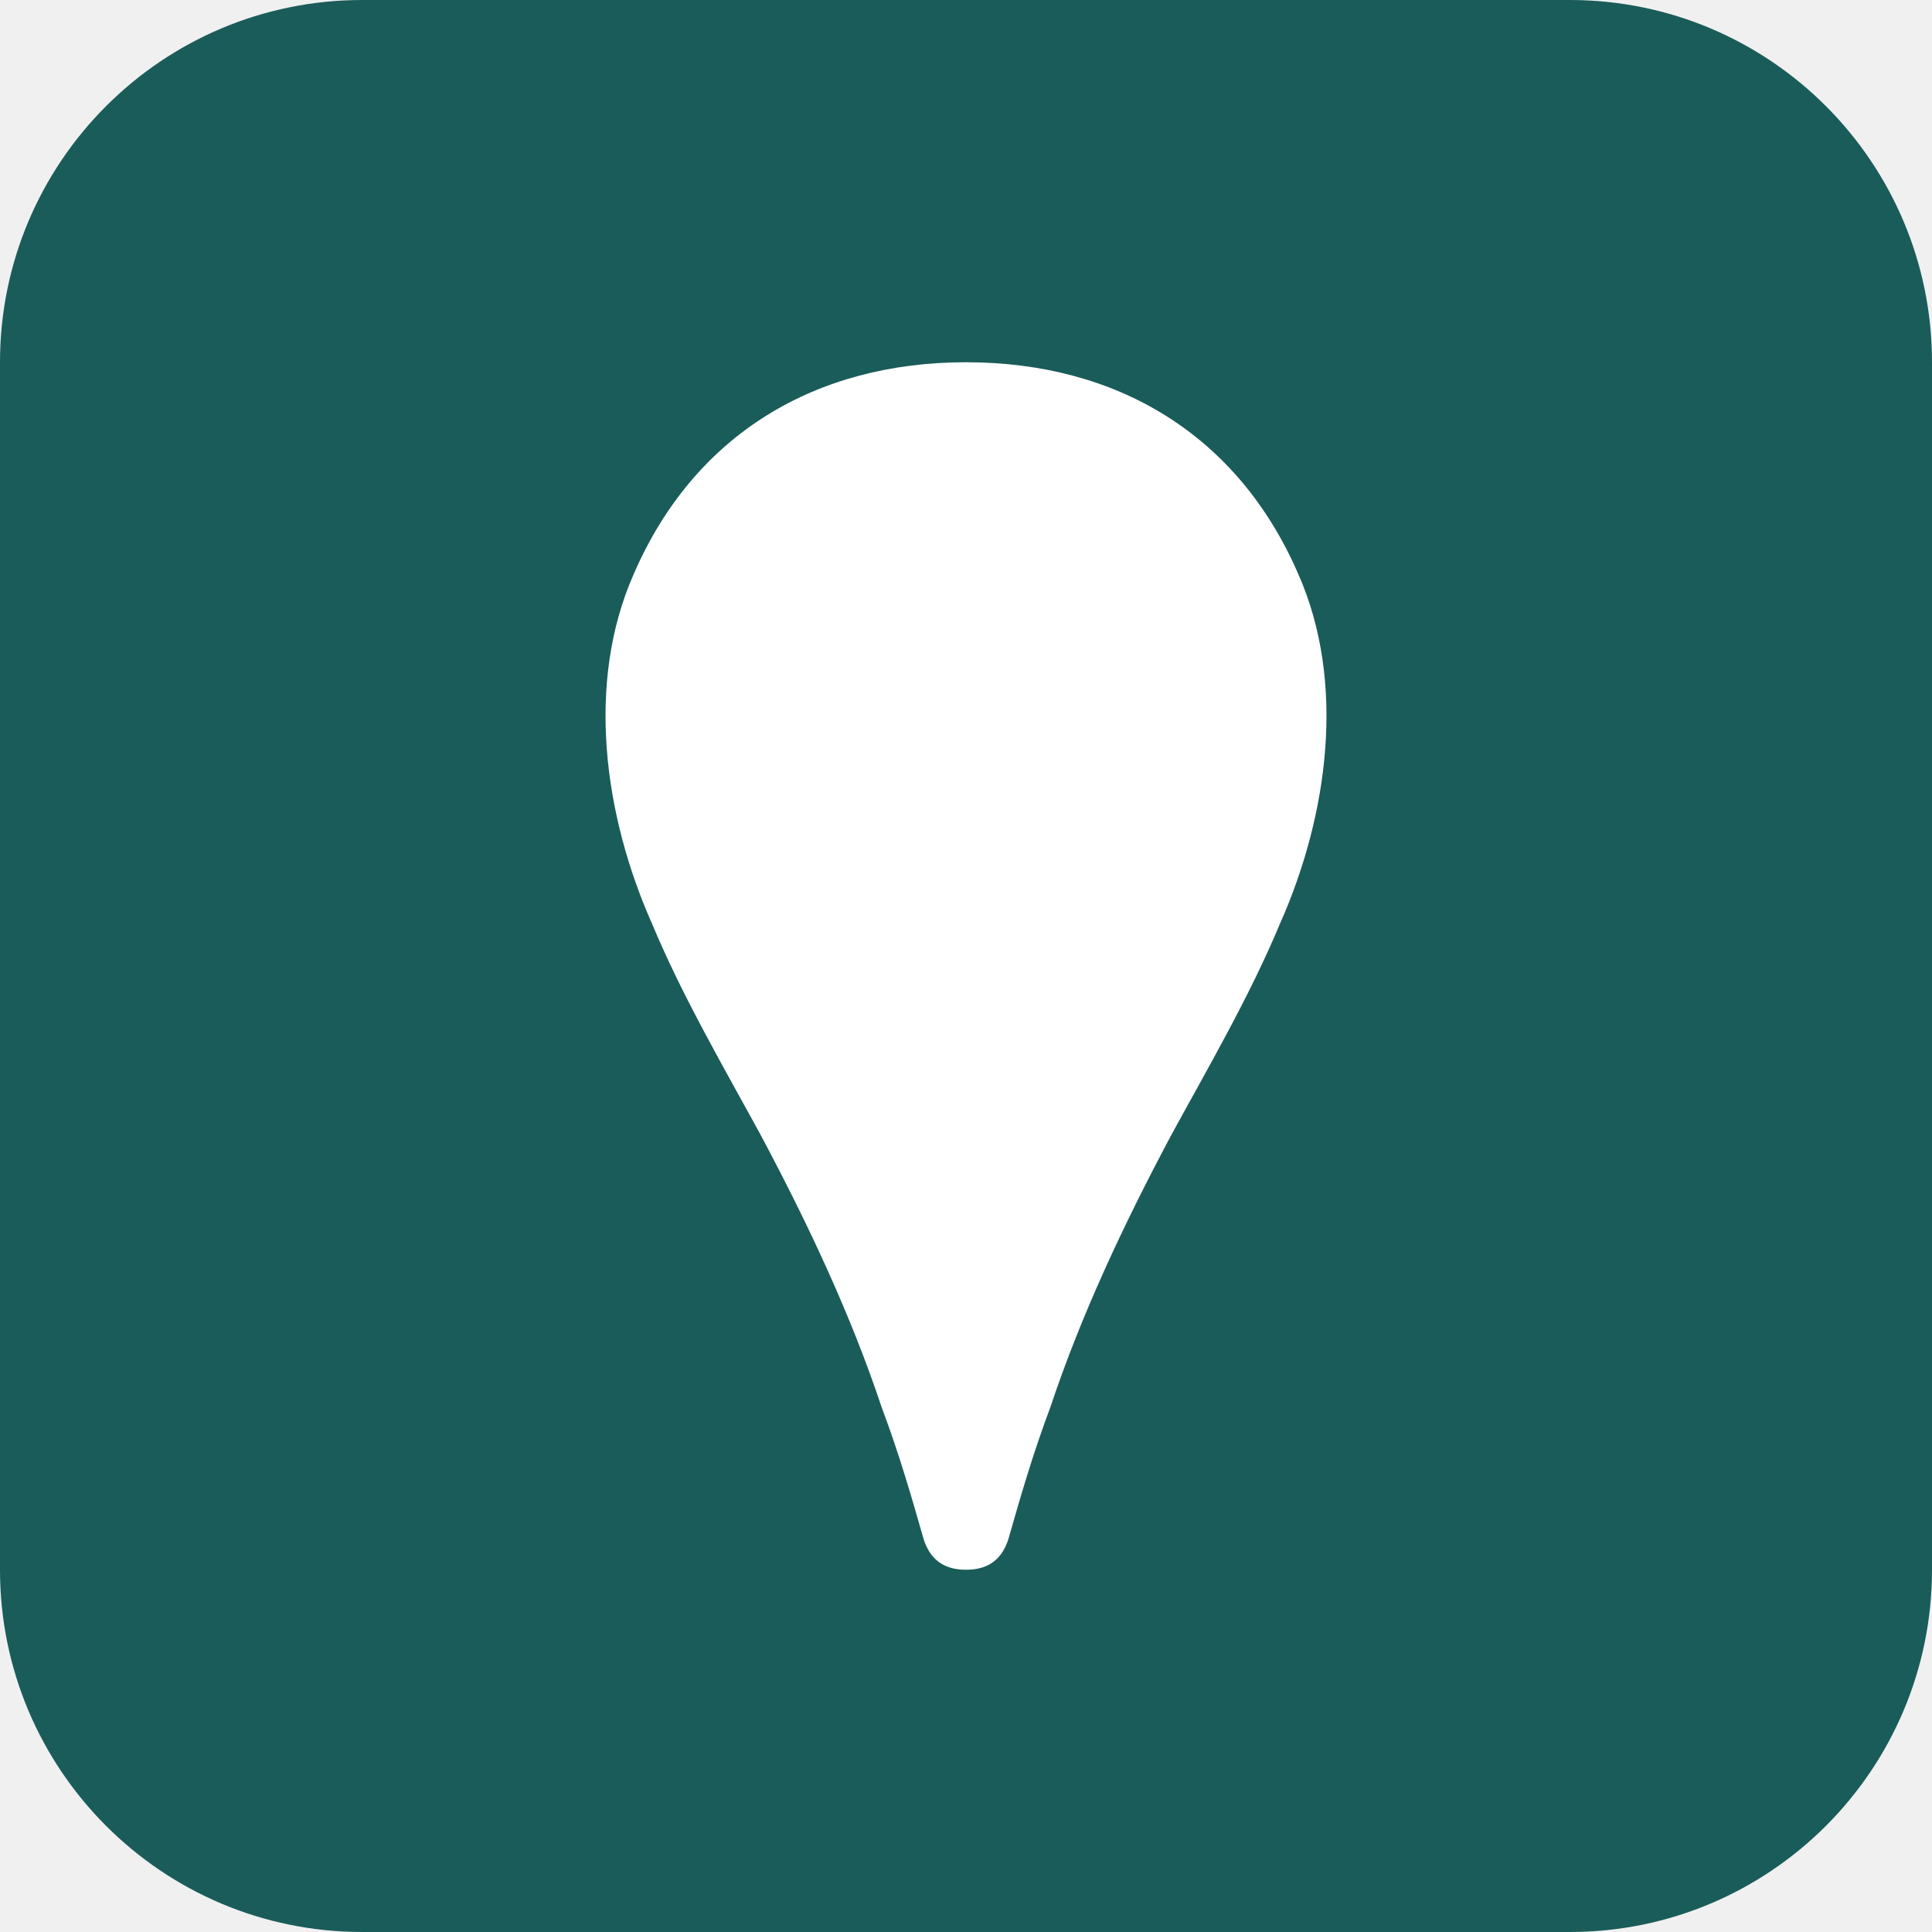
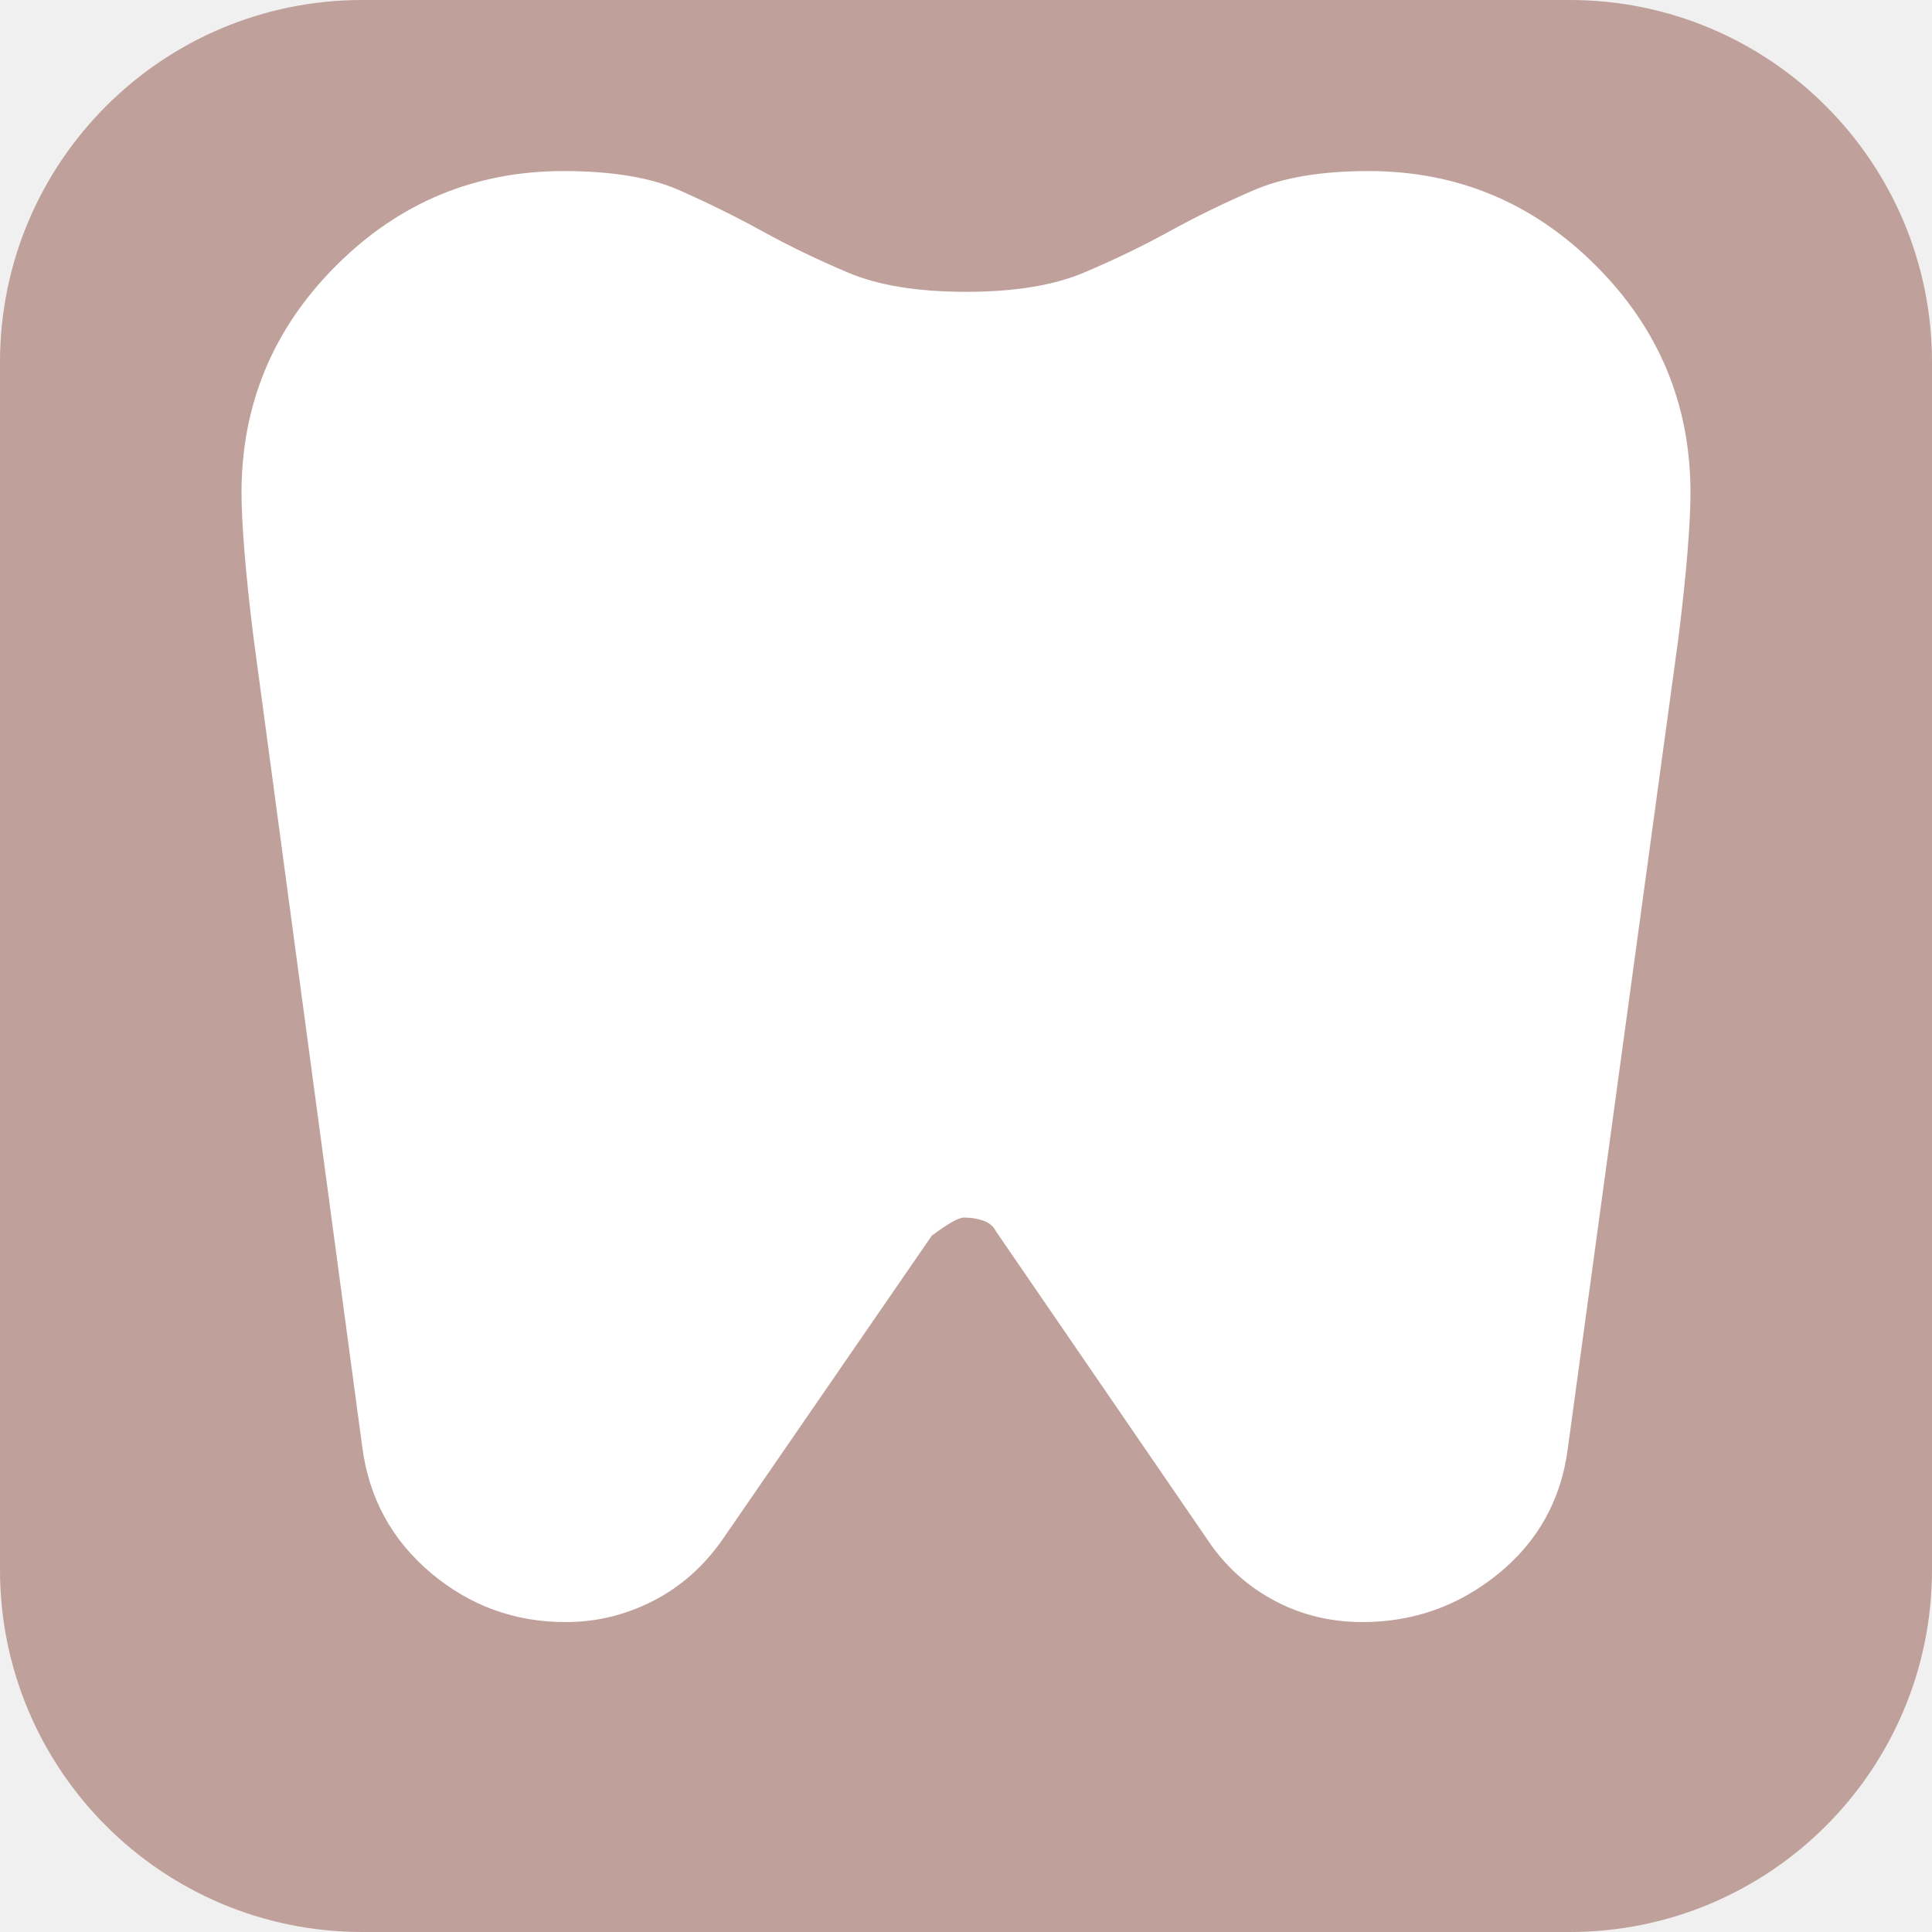
- <svg xmlns="http://www.w3.org/2000/svg" viewBox="0 0 32 32">
-   <rect width="32" height="32" rx="6" fill="#1a5c5a" />
-   <path d="M16 6c-2.5 0-4.5 1.2-5.5 3.5-.8 1.8-.5 4 .3 5.8.5 1.2 1.2 2.4 1.8 3.5.8 1.5 1.5 3 2 4.5.3.8.5 1.5.7 2.2.1.3.3.5.7.5s.6-.2.7-.5c.2-.7.4-1.4.7-2.2.5-1.5 1.2-3 2-4.5.6-1.1 1.3-2.3 1.8-3.5.8-1.8 1.1-4 .3-5.8C20.5 7.2 18.5 6 16 6z" fill="white" />
+ <svg xmlns="http://www.w3.org/2000/svg" viewBox="0 -960 960 960">
+   <rect x="0" y="-960" width="960" height="960" rx="180" fill="#BFA09A" />
+   <path d="M680-875q66 0 113 47t47 113q0 11-1.5 29.5T834-643l-55 403q-5 38-34.5 62T677-154q-23 0-42.5-10T602-192L495-348q-2-4-6.5-5.5T479-355q-4 0-16 9L359-195q-14 20-34.5 30.5T281-154q-38 0-67-24.5T180-241l-54-402q-3-24-4.5-42.5T120-715q0-66 47-113t113-47q36 0 57.5 9.5T379-845q20 11 42.5 20.5T480-815q36 0 58.5-9.5T581-845q20-11 42-20.5t57-9.5Z" fill="white" />
</svg>
